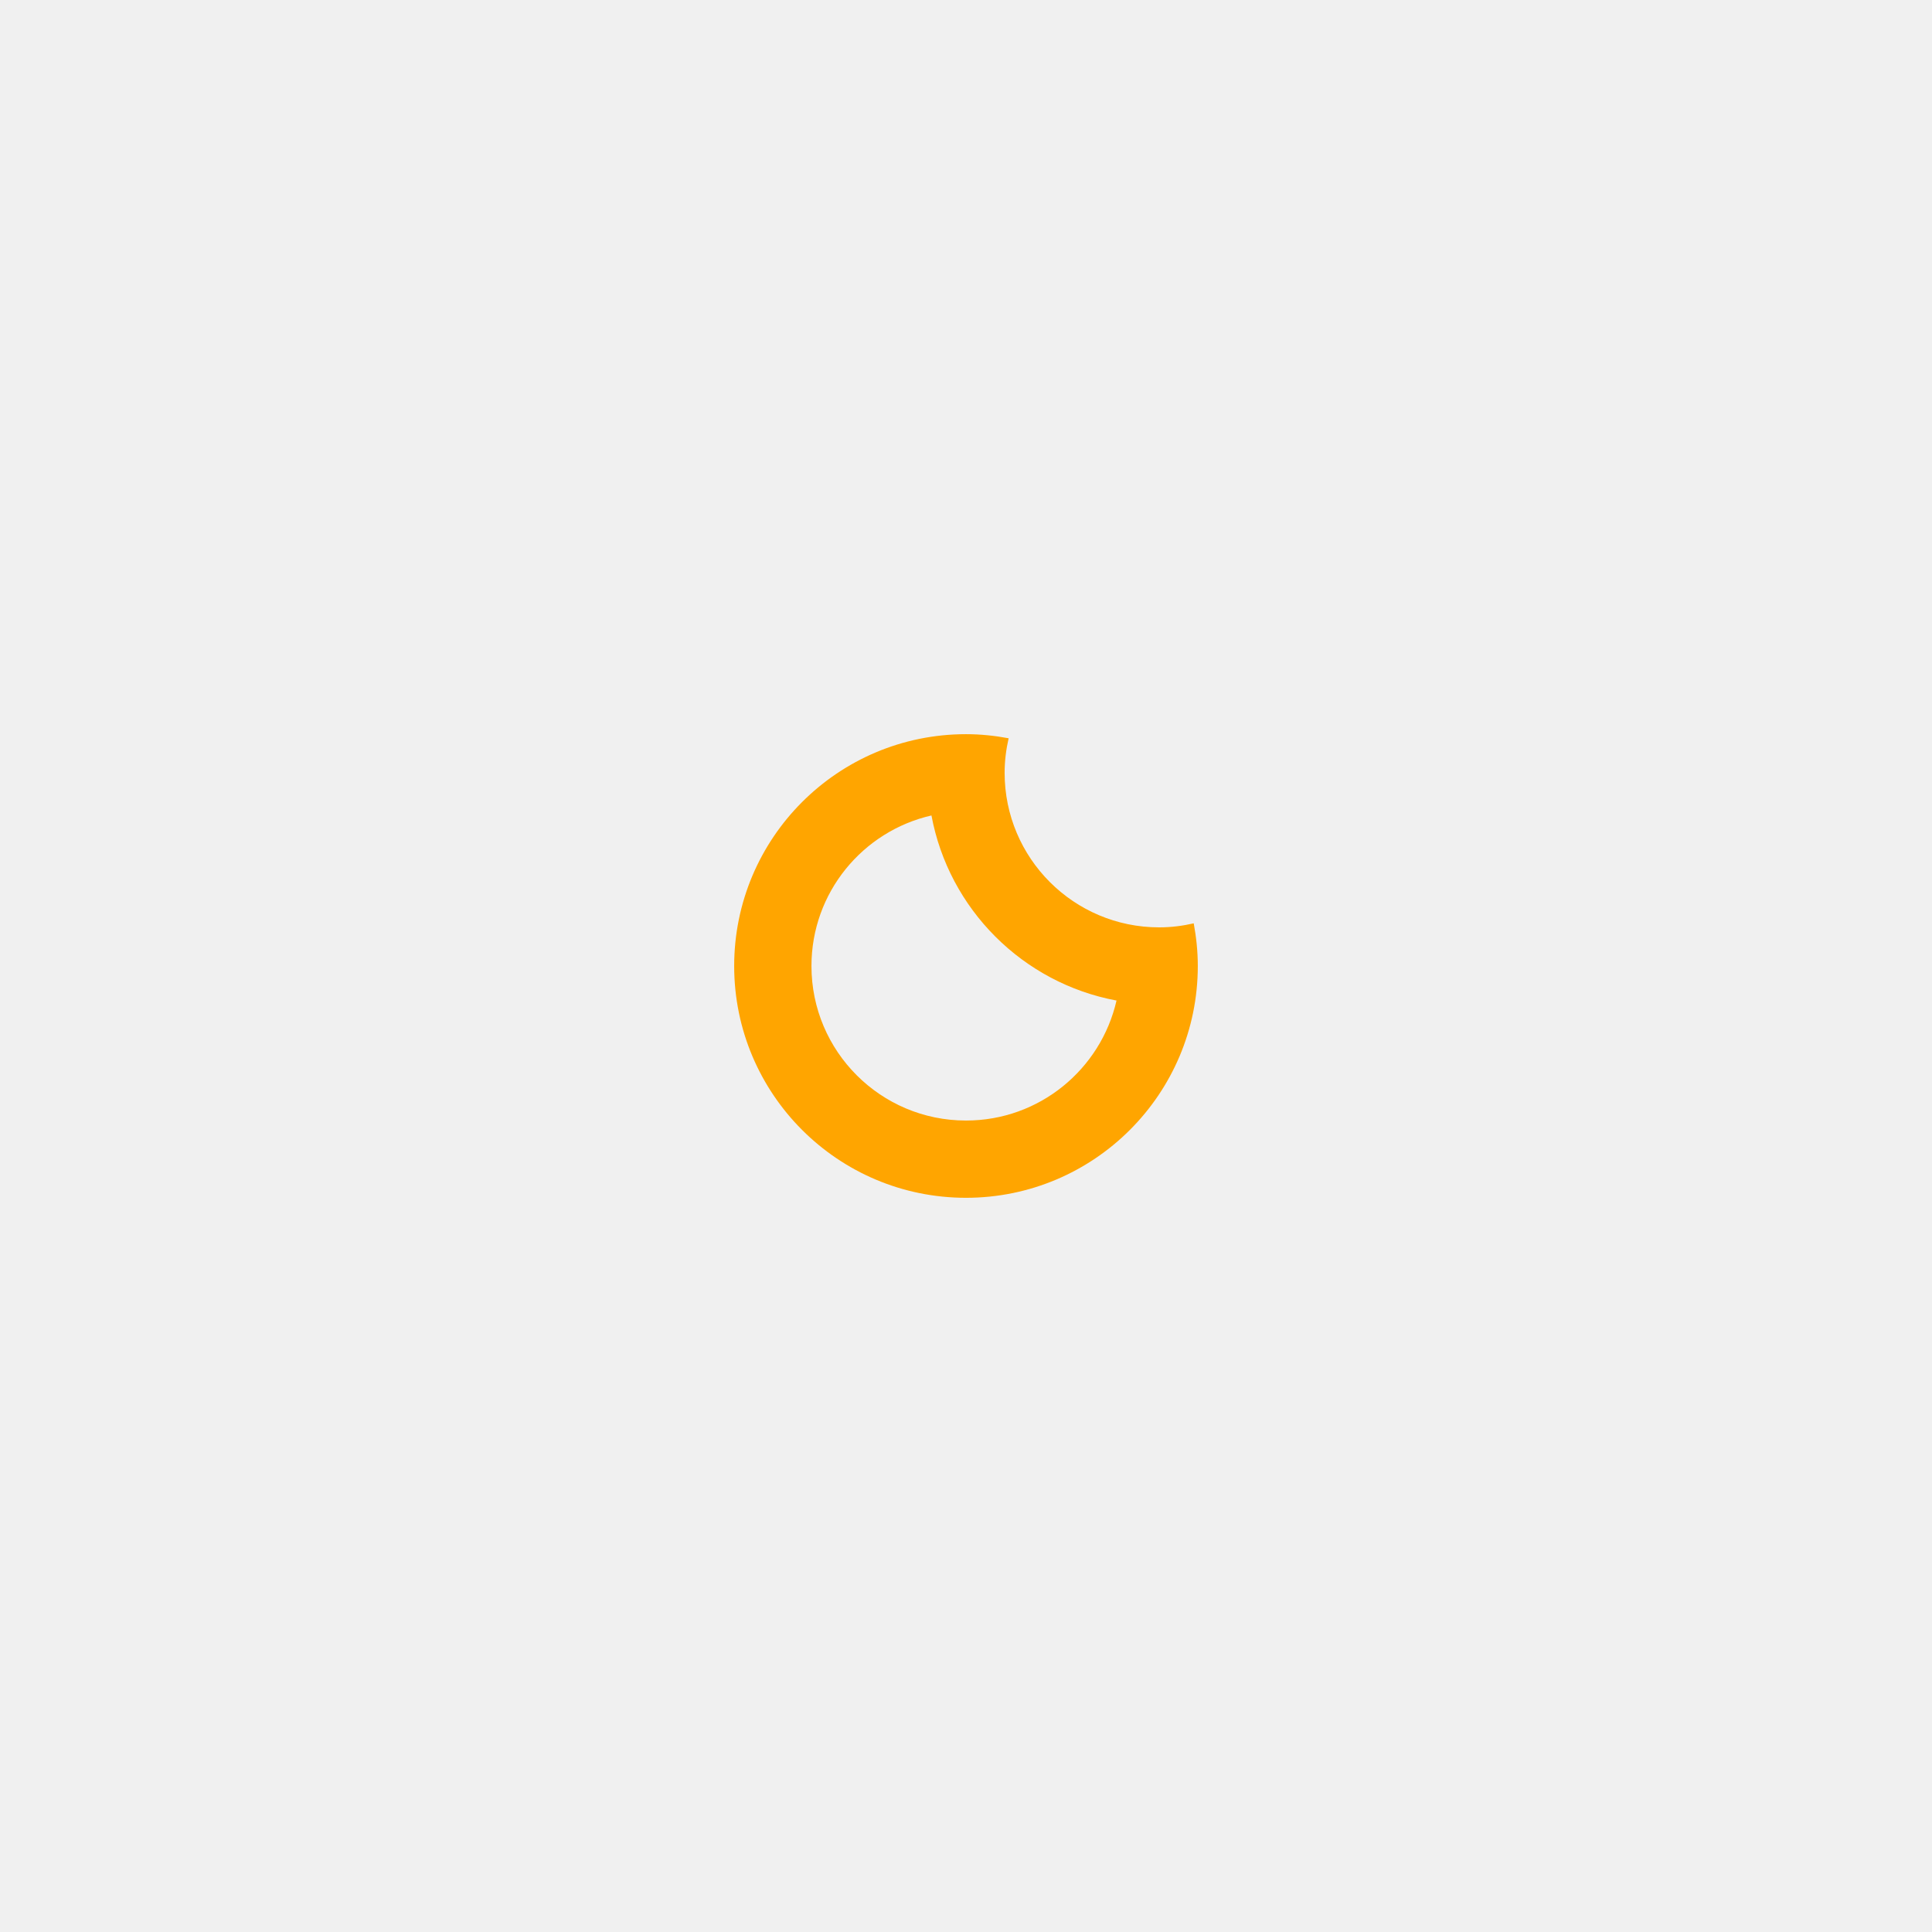
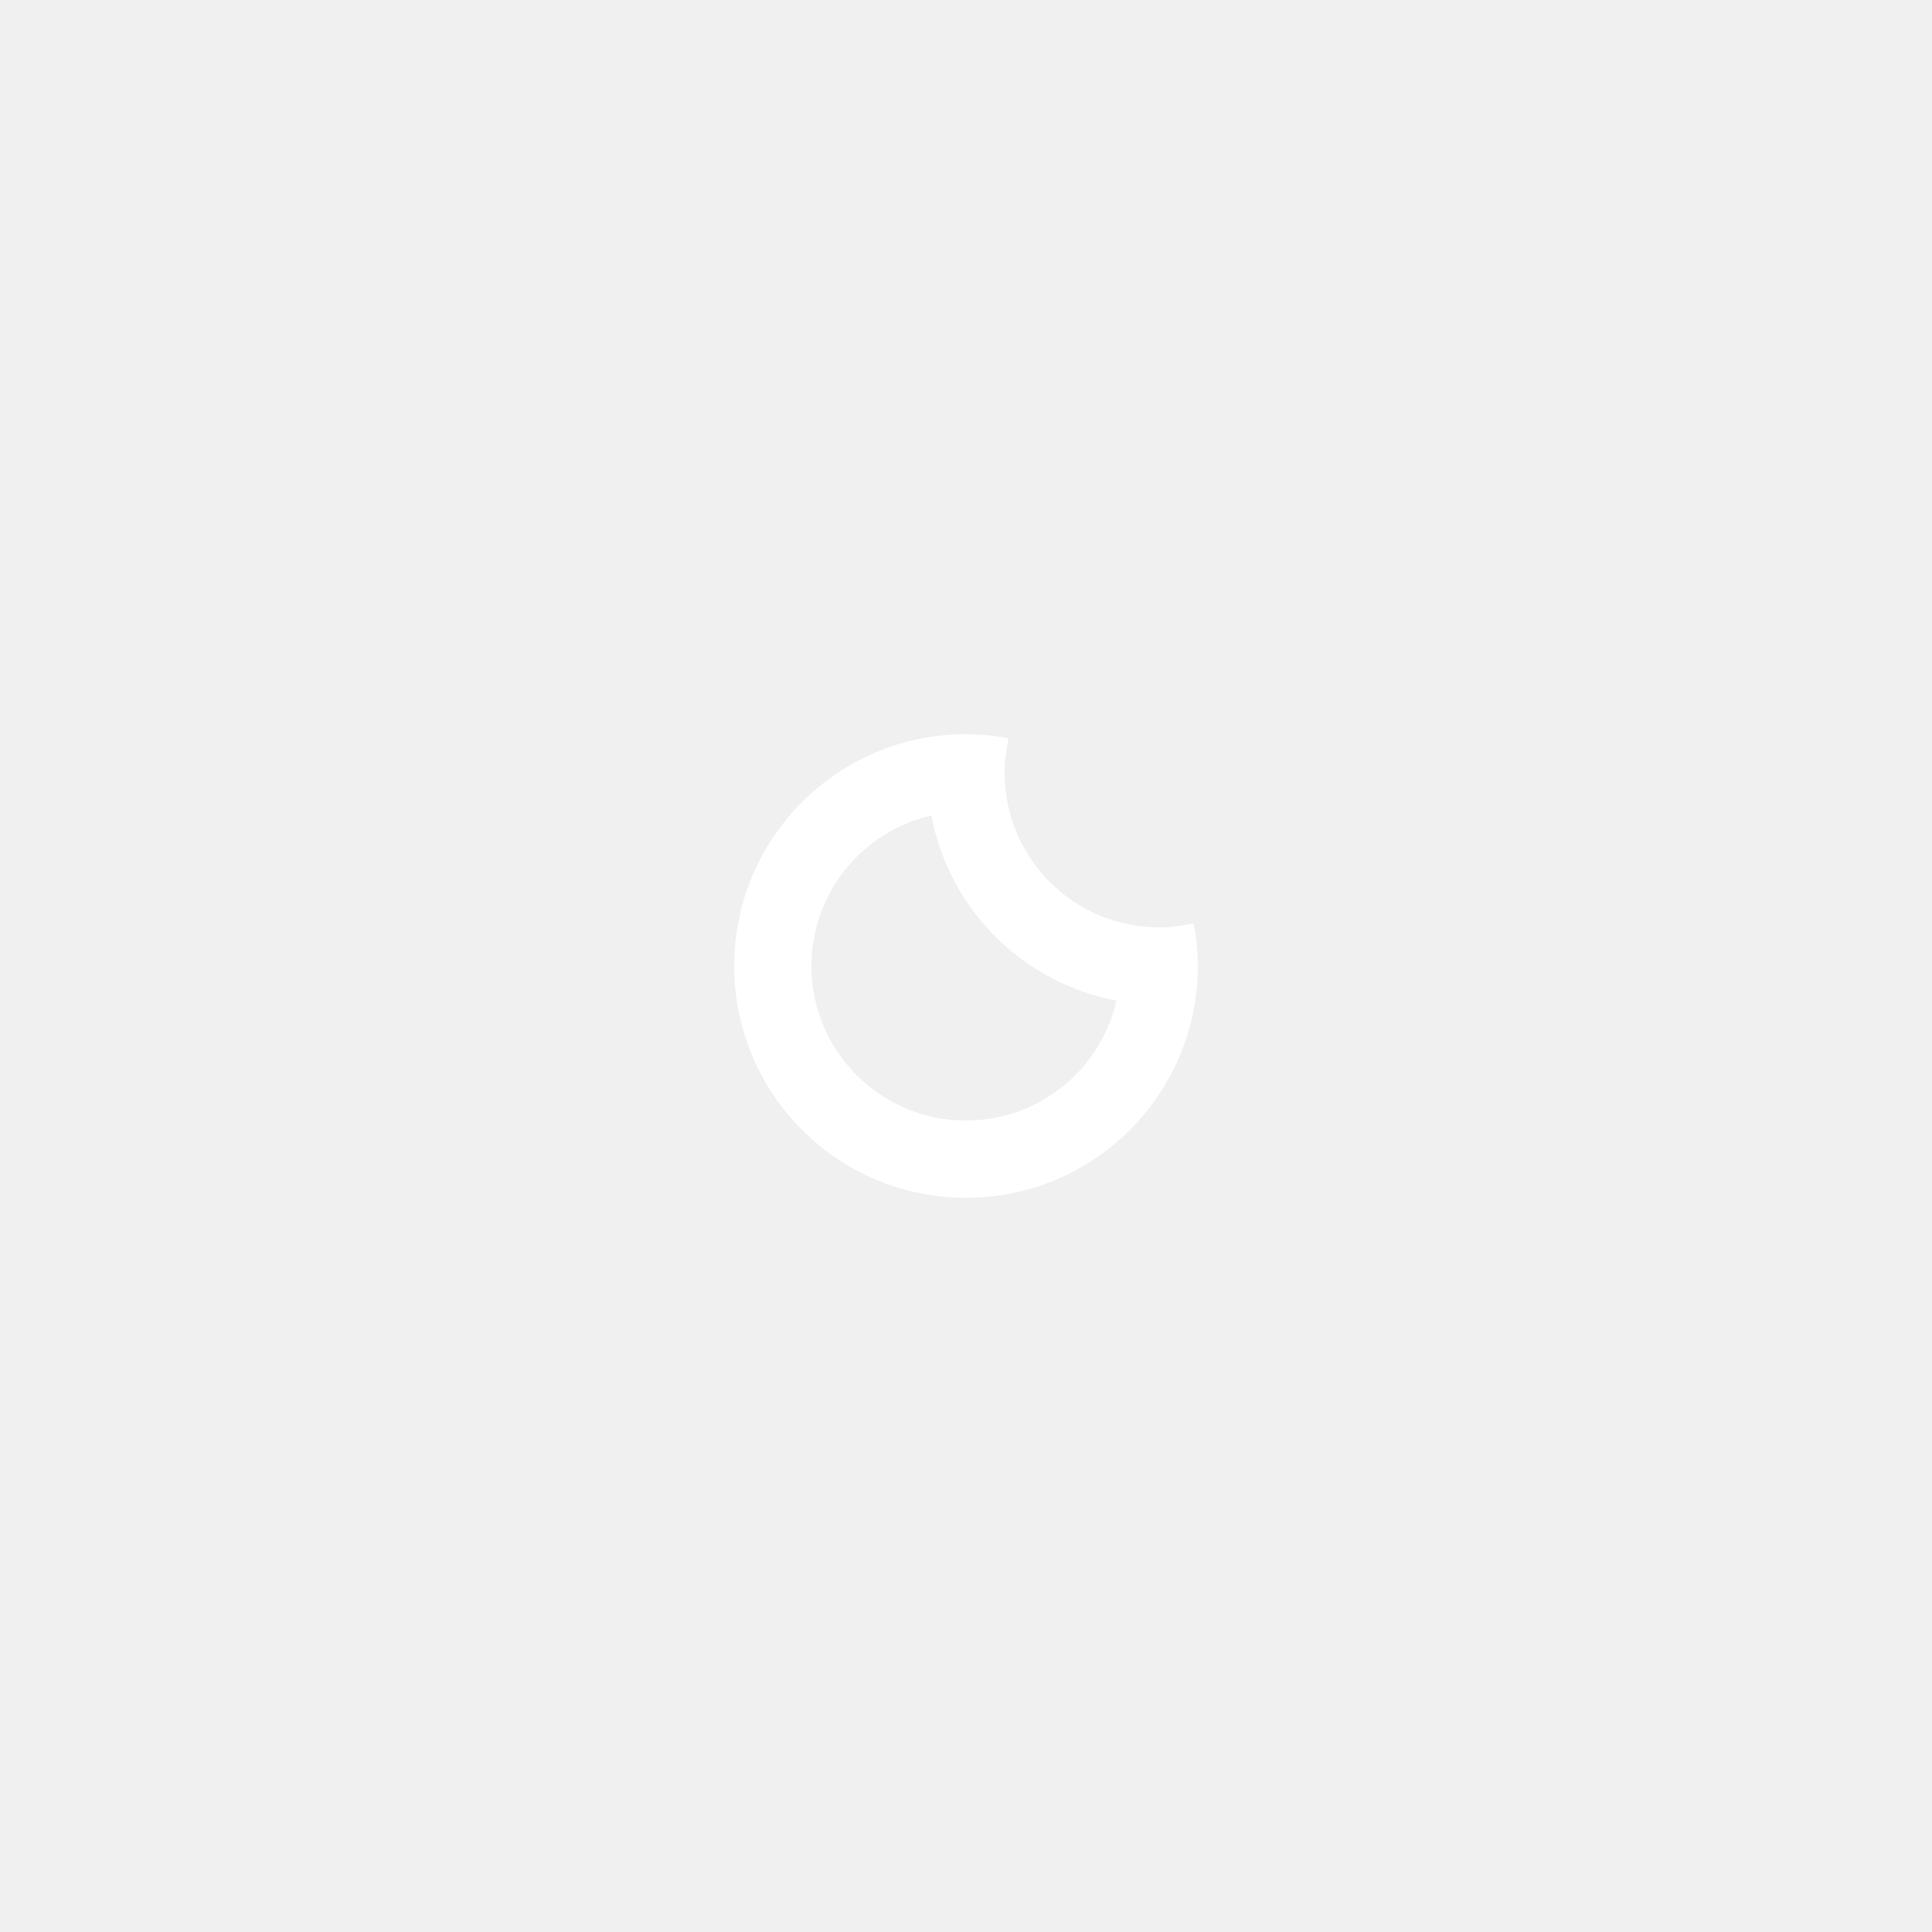
<svg xmlns="http://www.w3.org/2000/svg" version="1.1" id="Layer_1" x="0px" y="0px" width="100px" height="100px" viewBox="0 0 100 100" enable-background="new 0 0 100 100" xml:space="preserve">
-   <path fill="orange" fill-rule="evenodd" clip-rule="evenodd" d="M50,61.998c-6.627,0-11.999-5.372-11.999-11.998  c0-6.627,5.372-11.999,11.999-11.999c0.755,0,1.491,0.078,2.207,0.212c-0.132,0.576-0.208,1.173-0.208,1.788  c0,4.418,3.582,7.999,8,7.999c0.615,0,1.212-0.076,1.788-0.208c0.133,0.717,0.211,1.452,0.211,2.208  C61.998,56.626,56.626,61.998,50,61.998z M48.212,42.208c-3.556,0.813-6.211,3.989-6.211,7.792c0,4.417,3.581,7.999,7.999,7.999  c3.802,0,6.978-2.655,7.791-6.211C52.937,50.884,49.115,47.062,48.212,42.208z" />
+   <path fill="white" fill-rule="evenodd" clip-rule="evenodd" d="M50,61.998c-6.627,0-11.999-5.372-11.999-11.998  c0-6.627,5.372-11.999,11.999-11.999c0.755,0,1.491,0.078,2.207,0.212c-0.132,0.576-0.208,1.173-0.208,1.788  c0,4.418,3.582,7.999,8,7.999c0.615,0,1.212-0.076,1.788-0.208c0.133,0.717,0.211,1.452,0.211,2.208  C61.998,56.626,56.626,61.998,50,61.998z M48.212,42.208c-3.556,0.813-6.211,3.989-6.211,7.792c0,4.417,3.581,7.999,7.999,7.999  c3.802,0,6.978-2.655,7.791-6.211C52.937,50.884,49.115,47.062,48.212,42.208z" />
</svg>
